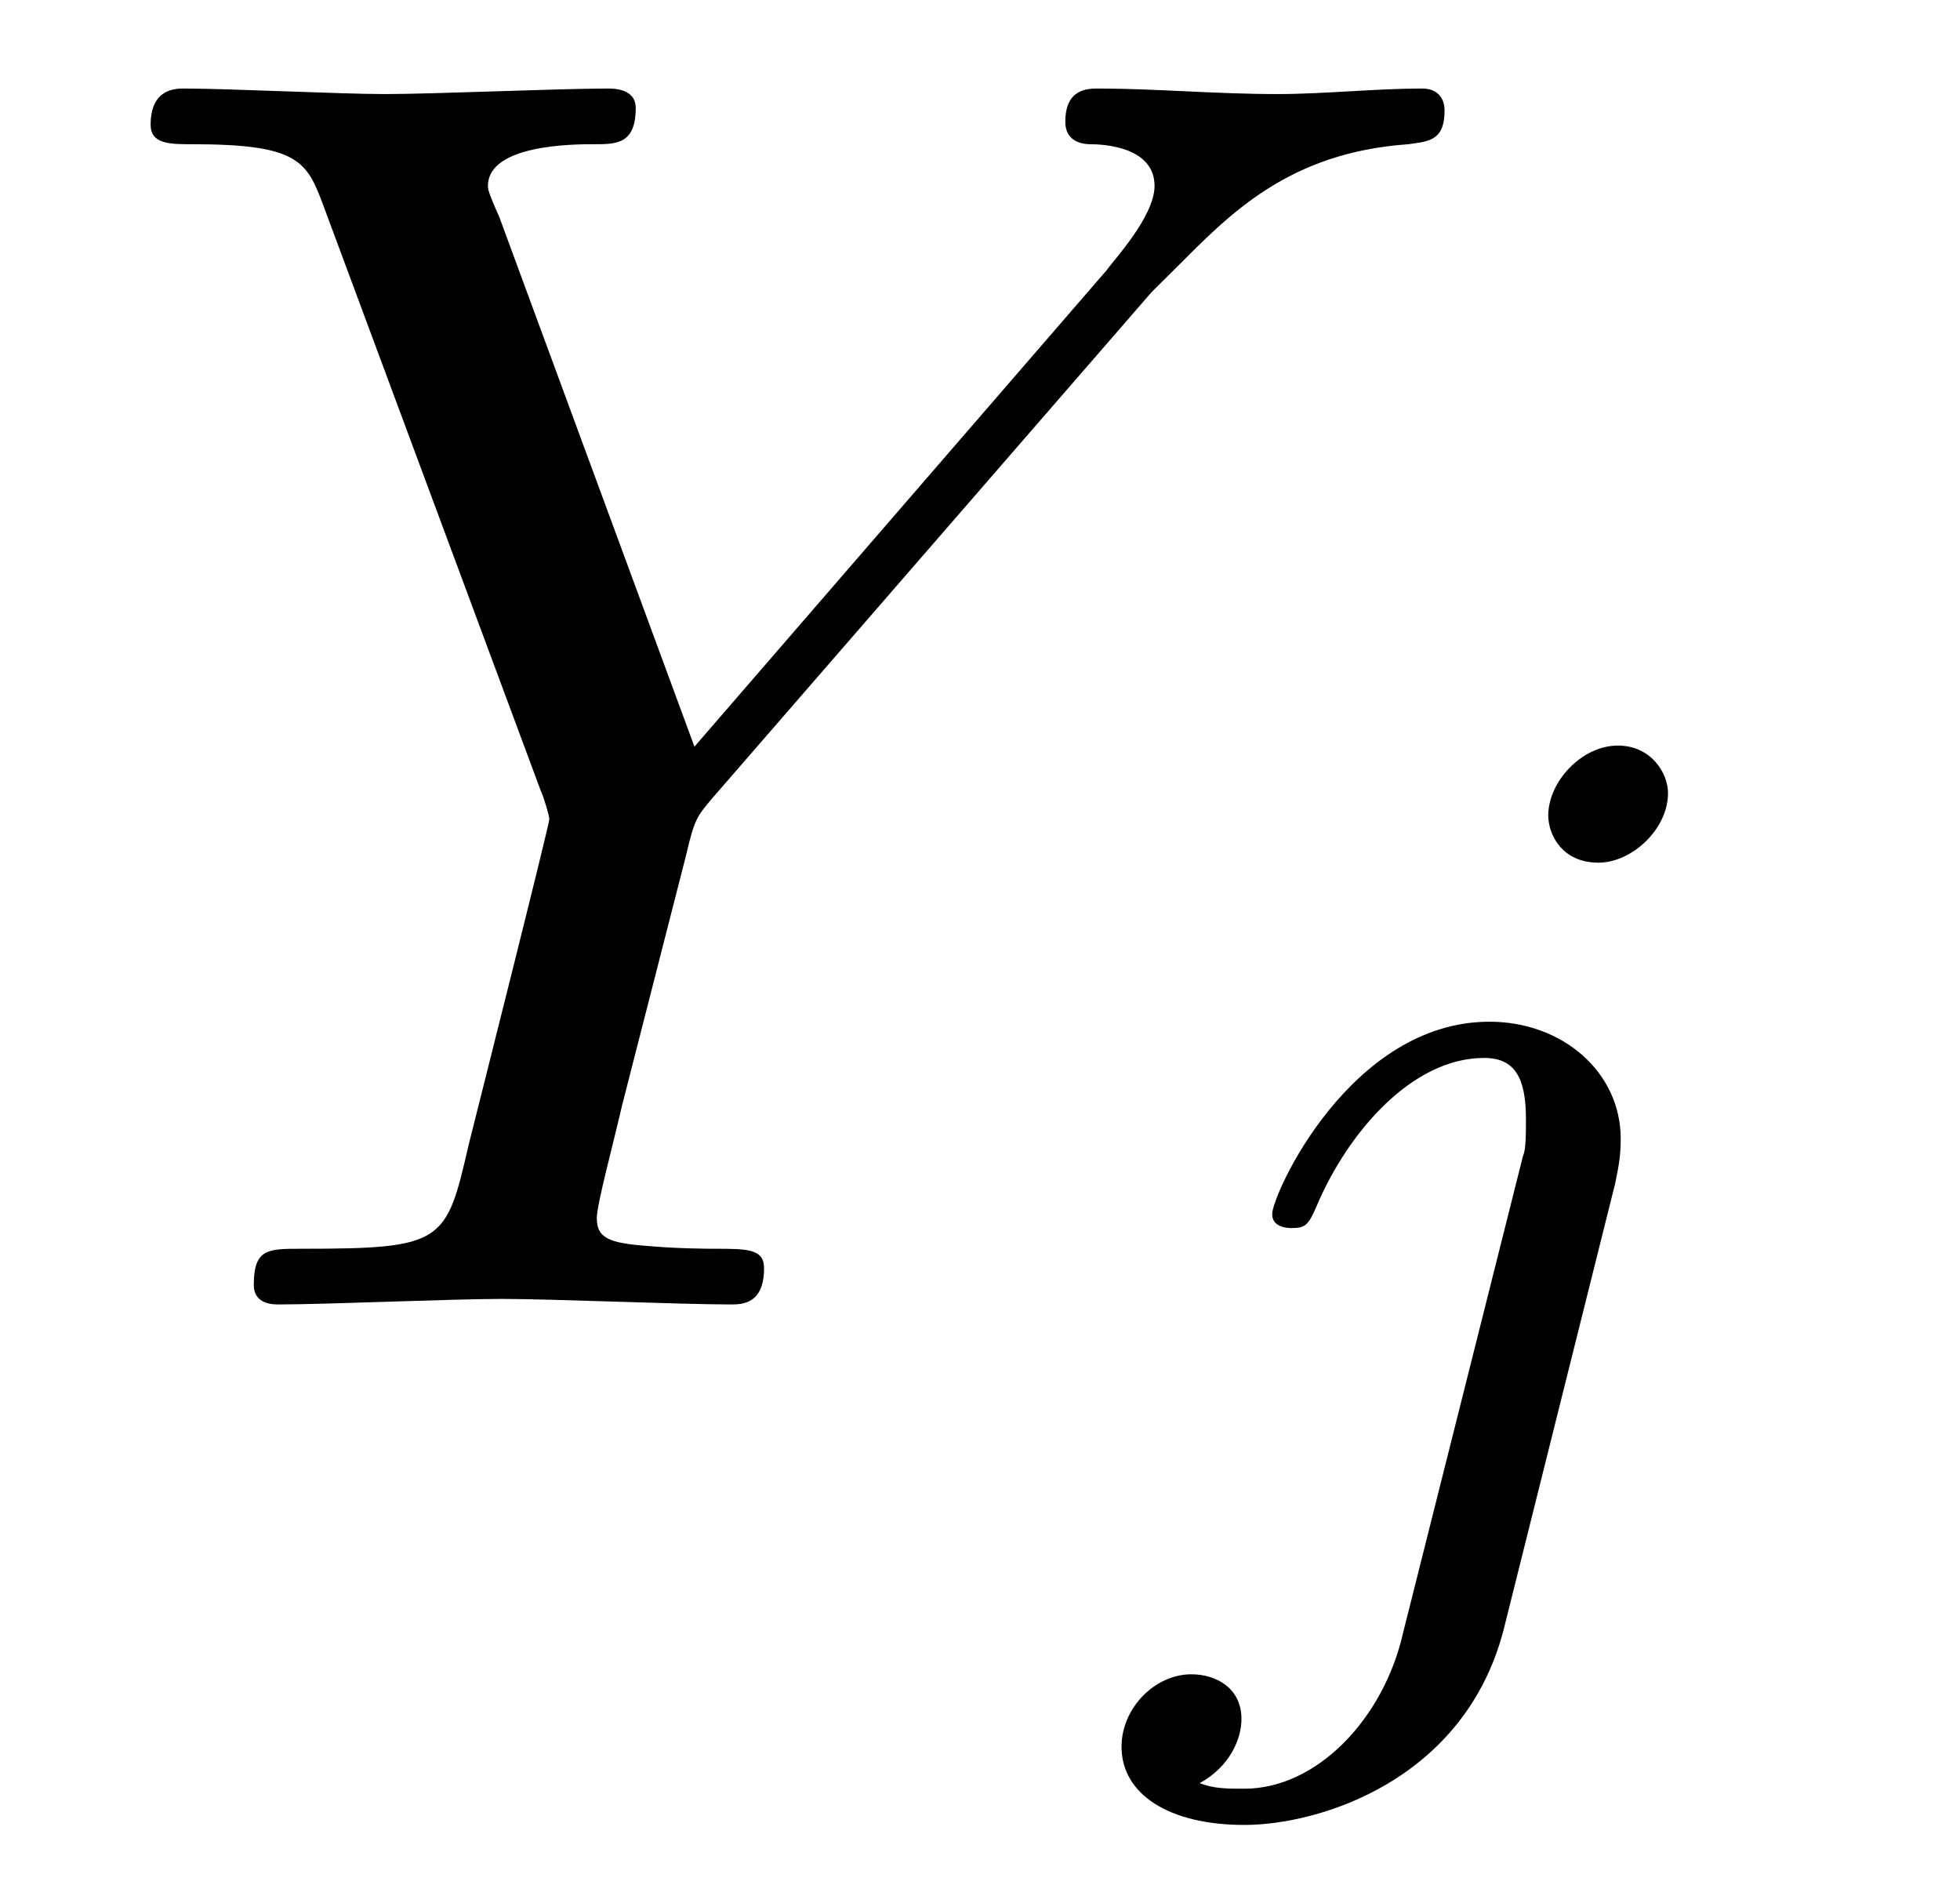
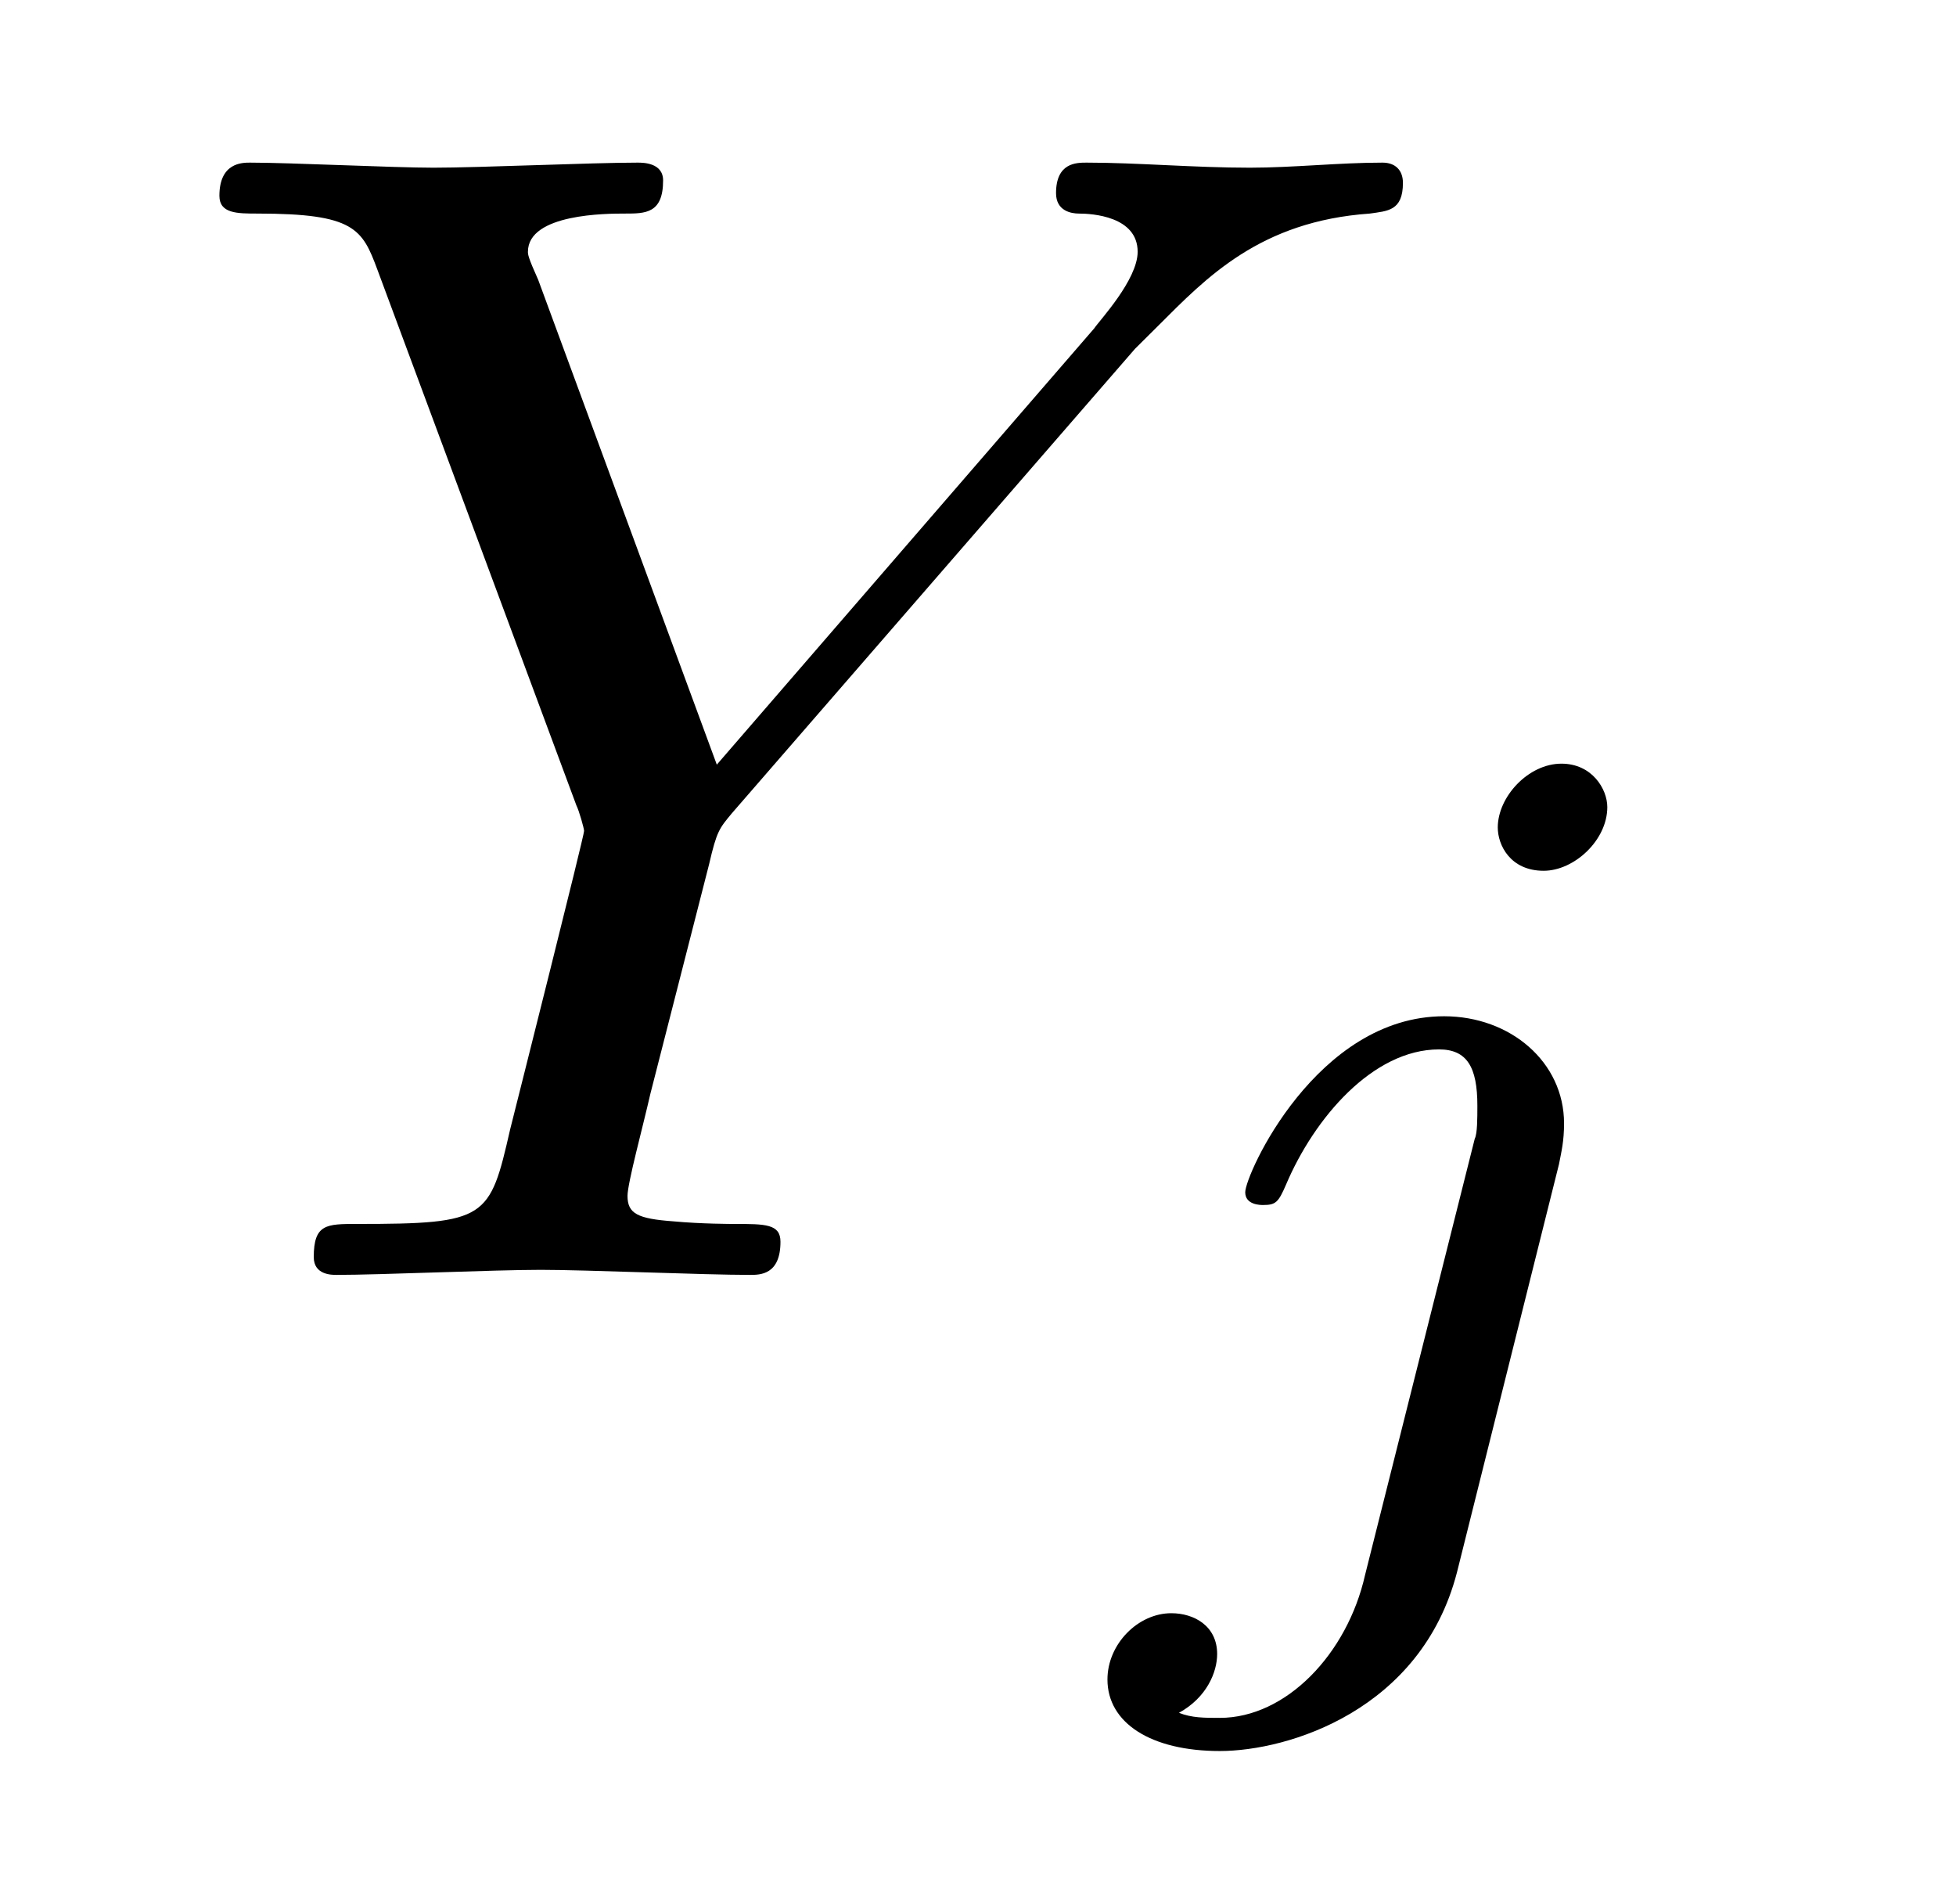
- <svg xmlns="http://www.w3.org/2000/svg" xmlns:xlink="http://www.w3.org/1999/xlink" viewBox="0 0 10.982 10.658" version="1.2">
+ <svg xmlns="http://www.w3.org/2000/svg" xmlns:xlink="http://www.w3.org/1999/xlink" viewBox="0 0 11.982 11.658" version="1.2">
  <defs>
    <g>
      <symbol overflow="visible" id="glyph0-0">
        <path style="stroke:none;" d="" />
      </symbol>
      <symbol overflow="visible" id="glyph0-1">
        <path style="stroke:none;" d="M 5.953 -5.672 L 6.094 -5.812 C 6.391 -6.109 6.719 -6.453 7.391 -6.5 C 7.5 -6.516 7.594 -6.516 7.594 -6.688 C 7.594 -6.766 7.547 -6.812 7.469 -6.812 C 7.203 -6.812 6.922 -6.781 6.656 -6.781 C 6.312 -6.781 5.969 -6.812 5.656 -6.812 C 5.594 -6.812 5.469 -6.812 5.469 -6.625 C 5.469 -6.516 5.562 -6.5 5.609 -6.5 C 5.688 -6.5 5.969 -6.484 5.969 -6.266 C 5.969 -6.094 5.734 -5.844 5.703 -5.797 L 3.391 -3.125 L 2.297 -6.094 C 2.234 -6.234 2.234 -6.25 2.234 -6.266 C 2.234 -6.5 2.719 -6.5 2.828 -6.5 C 2.953 -6.5 3.062 -6.5 3.062 -6.703 C 3.062 -6.812 2.938 -6.812 2.906 -6.812 C 2.625 -6.812 1.938 -6.781 1.656 -6.781 C 1.406 -6.781 0.781 -6.812 0.531 -6.812 C 0.484 -6.812 0.344 -6.812 0.344 -6.609 C 0.344 -6.5 0.453 -6.5 0.578 -6.5 C 1.172 -6.5 1.219 -6.406 1.312 -6.156 L 2.531 -2.875 C 2.547 -2.844 2.578 -2.734 2.578 -2.719 C 2.578 -2.688 2.172 -1.078 2.125 -0.891 C 2 -0.344 1.984 -0.312 1.188 -0.312 C 1 -0.312 0.922 -0.312 0.922 -0.109 C 0.922 0 1.031 0 1.062 0 C 1.328 0 2.031 -0.031 2.312 -0.031 C 2.594 -0.031 3.312 0 3.594 0 C 3.656 0 3.781 0 3.781 -0.203 C 3.781 -0.312 3.688 -0.312 3.5 -0.312 C 3.484 -0.312 3.297 -0.312 3.125 -0.328 C 2.906 -0.344 2.844 -0.375 2.844 -0.484 C 2.844 -0.562 2.938 -0.906 2.984 -1.109 L 3.344 -2.516 C 3.391 -2.719 3.406 -2.734 3.484 -2.828 Z M 5.953 -5.672 " />
      </symbol>
      <symbol overflow="visible" id="glyph1-0">
        <path style="stroke:none;" d="" />
      </symbol>
      <symbol overflow="visible" id="glyph1-1">
        <path style="stroke:none;" d="M 3.062 -4.359 C 3.062 -4.469 2.969 -4.625 2.781 -4.625 C 2.578 -4.625 2.391 -4.422 2.391 -4.234 C 2.391 -4.125 2.469 -3.969 2.672 -3.969 C 2.859 -3.969 3.062 -4.156 3.062 -4.359 Z M 1.578 0.344 C 1.469 0.828 1.094 1.219 0.688 1.219 C 0.594 1.219 0.516 1.219 0.438 1.188 C 0.609 1.094 0.672 0.938 0.672 0.828 C 0.672 0.656 0.531 0.578 0.391 0.578 C 0.188 0.578 0 0.766 0 0.984 C 0 1.25 0.266 1.422 0.688 1.422 C 1.109 1.422 1.922 1.172 2.141 0.328 L 2.766 -2.172 C 2.781 -2.25 2.797 -2.312 2.797 -2.422 C 2.797 -2.797 2.469 -3.078 2.062 -3.078 C 1.281 -3.078 0.844 -2.109 0.844 -2 C 0.844 -1.922 0.938 -1.922 0.953 -1.922 C 1.031 -1.922 1.047 -1.938 1.094 -2.047 C 1.266 -2.453 1.625 -2.875 2.031 -2.875 C 2.203 -2.875 2.266 -2.766 2.266 -2.531 C 2.266 -2.453 2.266 -2.359 2.25 -2.328 Z M 1.578 0.344 " />
      </symbol>
    </g>
-     <clipPath id="clip1">
-       <path d="M 6 4 L 10 4 L 10 10.656 L 6 10.656 Z M 6 4 " />
-     </clipPath>
  </defs>
  <g id="surface1">
    <g style="fill:rgb(0%,0%,0%);fill-opacity:1;">
-       <use xlink:href="#glyph0-1" x="0.5" y="7.308" />
+       <use xlink:href="#glyph0-1" x="1" y="7.808" />
    </g>
-     <g clip-path="url(#clip1)" clip-rule="nonzero">
-       <g style="fill:rgb(0%,0%,0%);fill-opacity:1;">
-         <use xlink:href="#glyph1-1" x="6.284" y="8.802" />
-       </g>
+     <g style="fill:rgb(0%,0%,0%);fill-opacity:1;">
+       <use xlink:href="#glyph1-1" x="6.784" y="9.302" />
    </g>
  </g>
</svg>
